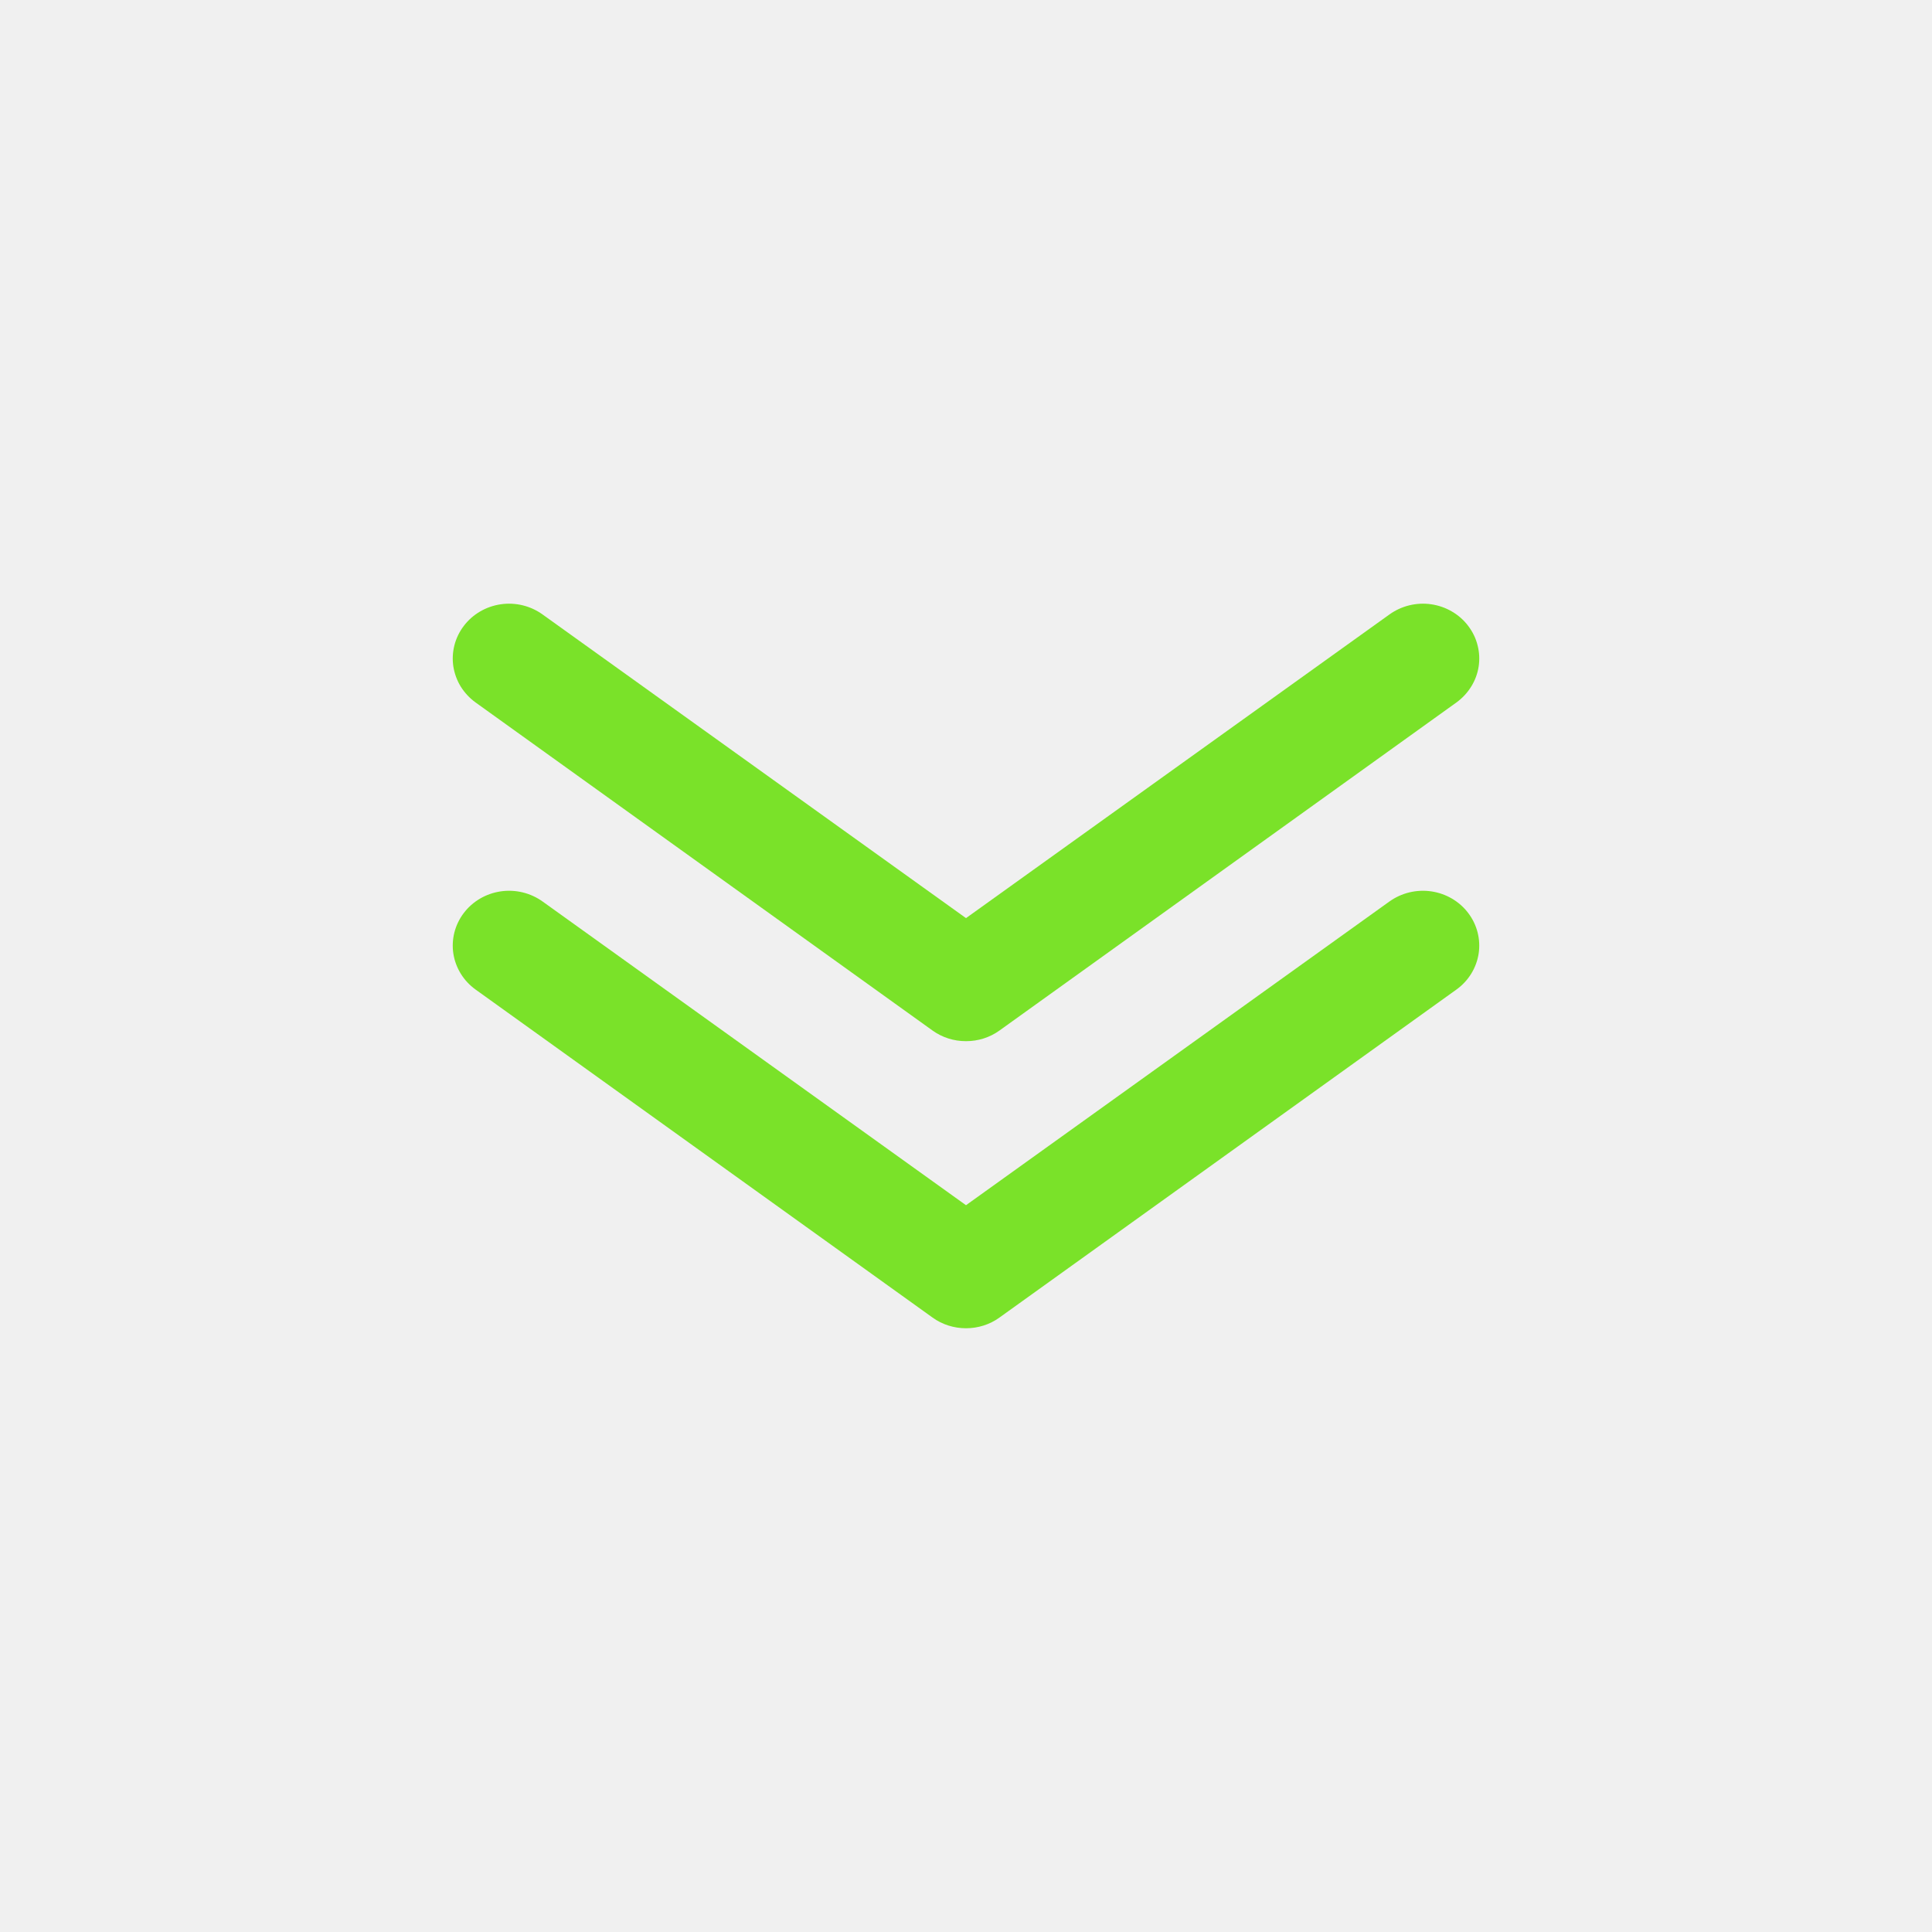
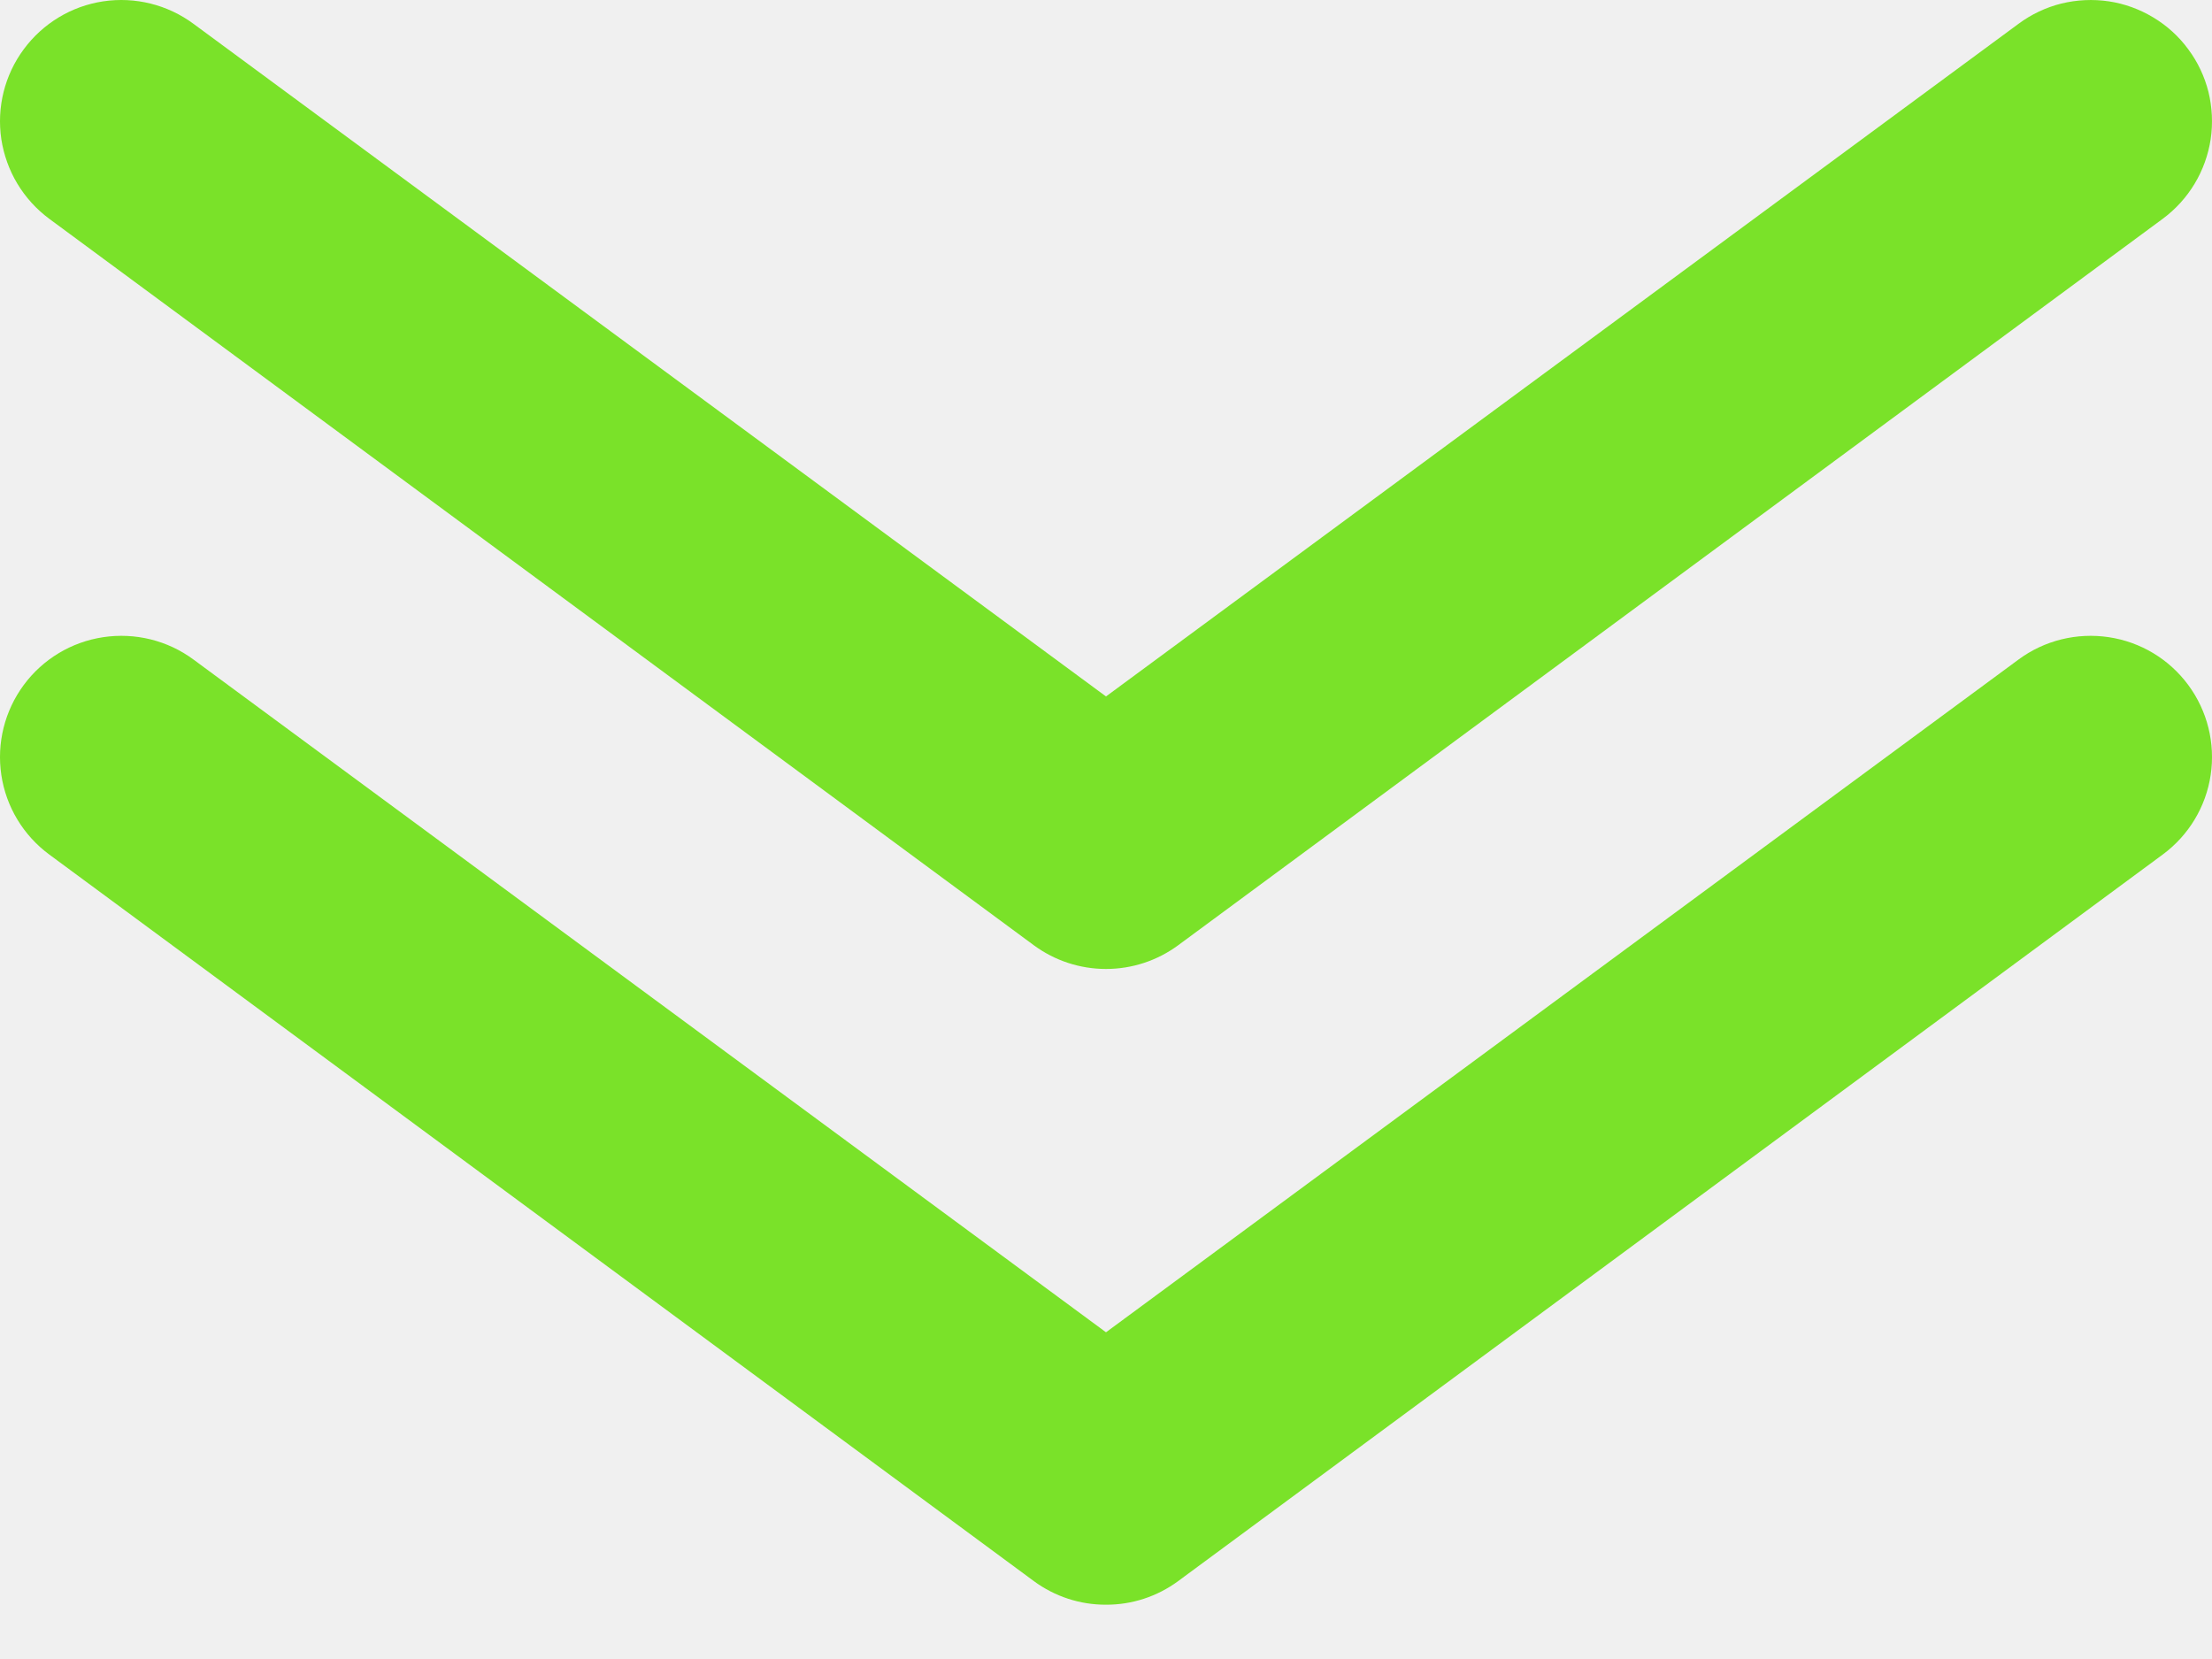
- <svg xmlns="http://www.w3.org/2000/svg" width="32" height="32" viewBox="0 0 32 32" fill="none">
-   <g clip-path="url(#clip0_75609_16170)">
-     <path d="M16 17.245C15.801 17.246 15.606 17.184 15.446 17.069L7.877 11.635C7.779 11.564 7.696 11.475 7.632 11.373C7.569 11.271 7.528 11.158 7.509 11.04C7.473 10.802 7.535 10.56 7.682 10.367C7.829 10.173 8.049 10.045 8.293 10.009C8.538 9.973 8.787 10.034 8.986 10.177L16 15.207L23.014 10.177C23.113 10.106 23.224 10.055 23.343 10.026C23.462 9.997 23.586 9.991 23.707 10.009C23.828 10.027 23.944 10.067 24.049 10.129C24.154 10.19 24.246 10.271 24.318 10.367C24.391 10.463 24.444 10.571 24.473 10.687C24.503 10.802 24.509 10.922 24.491 11.04C24.473 11.158 24.431 11.271 24.367 11.373C24.304 11.475 24.221 11.564 24.123 11.635L16.554 17.069C16.394 17.184 16.199 17.246 16 17.245Z" fill="#7AE229" />
-     <path d="M16 22C15.801 22 15.606 21.939 15.446 21.823L7.877 16.39C7.678 16.247 7.546 16.033 7.509 15.795C7.473 15.557 7.535 15.315 7.682 15.122C7.829 14.928 8.049 14.8 8.293 14.764C8.538 14.728 8.787 14.789 8.986 14.931L16 19.962L23.014 14.931C23.213 14.789 23.462 14.728 23.707 14.764C23.951 14.8 24.171 14.928 24.318 15.122C24.465 15.315 24.527 15.557 24.491 15.795C24.454 16.033 24.322 16.247 24.123 16.39L16.554 21.823C16.394 21.939 16.199 22 16 22Z" fill="#7AE229" />
-   </g>
-   <defs>
-     <clipPath id="clip0_75609_16170">
-       <rect width="17" height="12" fill="white" transform="translate(7.5 10)" />
-     </clipPath>
-   </defs>
+ <svg xmlns="http://www.w3.org/2000/svg" width="20" height="15" viewBox="0 0 20 15" fill="none">
+   <path d="M10 8.761C9.765 8.761 9.537 8.686 9.348 8.547L0.445 1.978C0.329 1.892 0.231 1.784 0.157 1.661C0.083 1.538 0.034 1.401 0.012 1.259C-0.031 0.971 0.042 0.678 0.215 0.445C0.388 0.211 0.646 0.055 0.934 0.012C1.222 -0.031 1.515 0.042 1.749 0.215L10 6.297L18.251 0.215C18.367 0.129 18.498 0.067 18.638 0.032C18.778 -0.002 18.923 -0.009 19.066 0.012C19.208 0.033 19.345 0.083 19.468 0.157C19.592 0.231 19.7 0.329 19.785 0.445C19.871 0.56 19.933 0.692 19.968 0.831C20.002 0.971 20.009 1.116 19.988 1.259C19.966 1.401 19.917 1.538 19.843 1.661C19.769 1.784 19.671 1.892 19.555 1.978L10.652 8.547C10.463 8.686 10.235 8.761 10 8.761Z" fill="#7AE229" />
+   <path d="M10 14.509C9.765 14.51 9.537 14.435 9.348 14.296L0.445 7.726C0.211 7.553 0.055 7.295 0.012 7.007C-0.031 6.72 0.042 6.427 0.215 6.193C0.388 5.959 0.646 5.804 0.934 5.761C1.222 5.718 1.515 5.79 1.749 5.963L10 12.046L18.251 5.963C18.485 5.79 18.778 5.718 19.066 5.761C19.354 5.804 19.612 5.959 19.785 6.193C19.958 6.427 20.031 6.72 19.988 7.007C19.945 7.295 19.789 7.553 19.555 7.726L10.652 14.296C10.463 14.435 10.235 14.51 10 14.509Z" fill="#7AE229" />
</svg>
